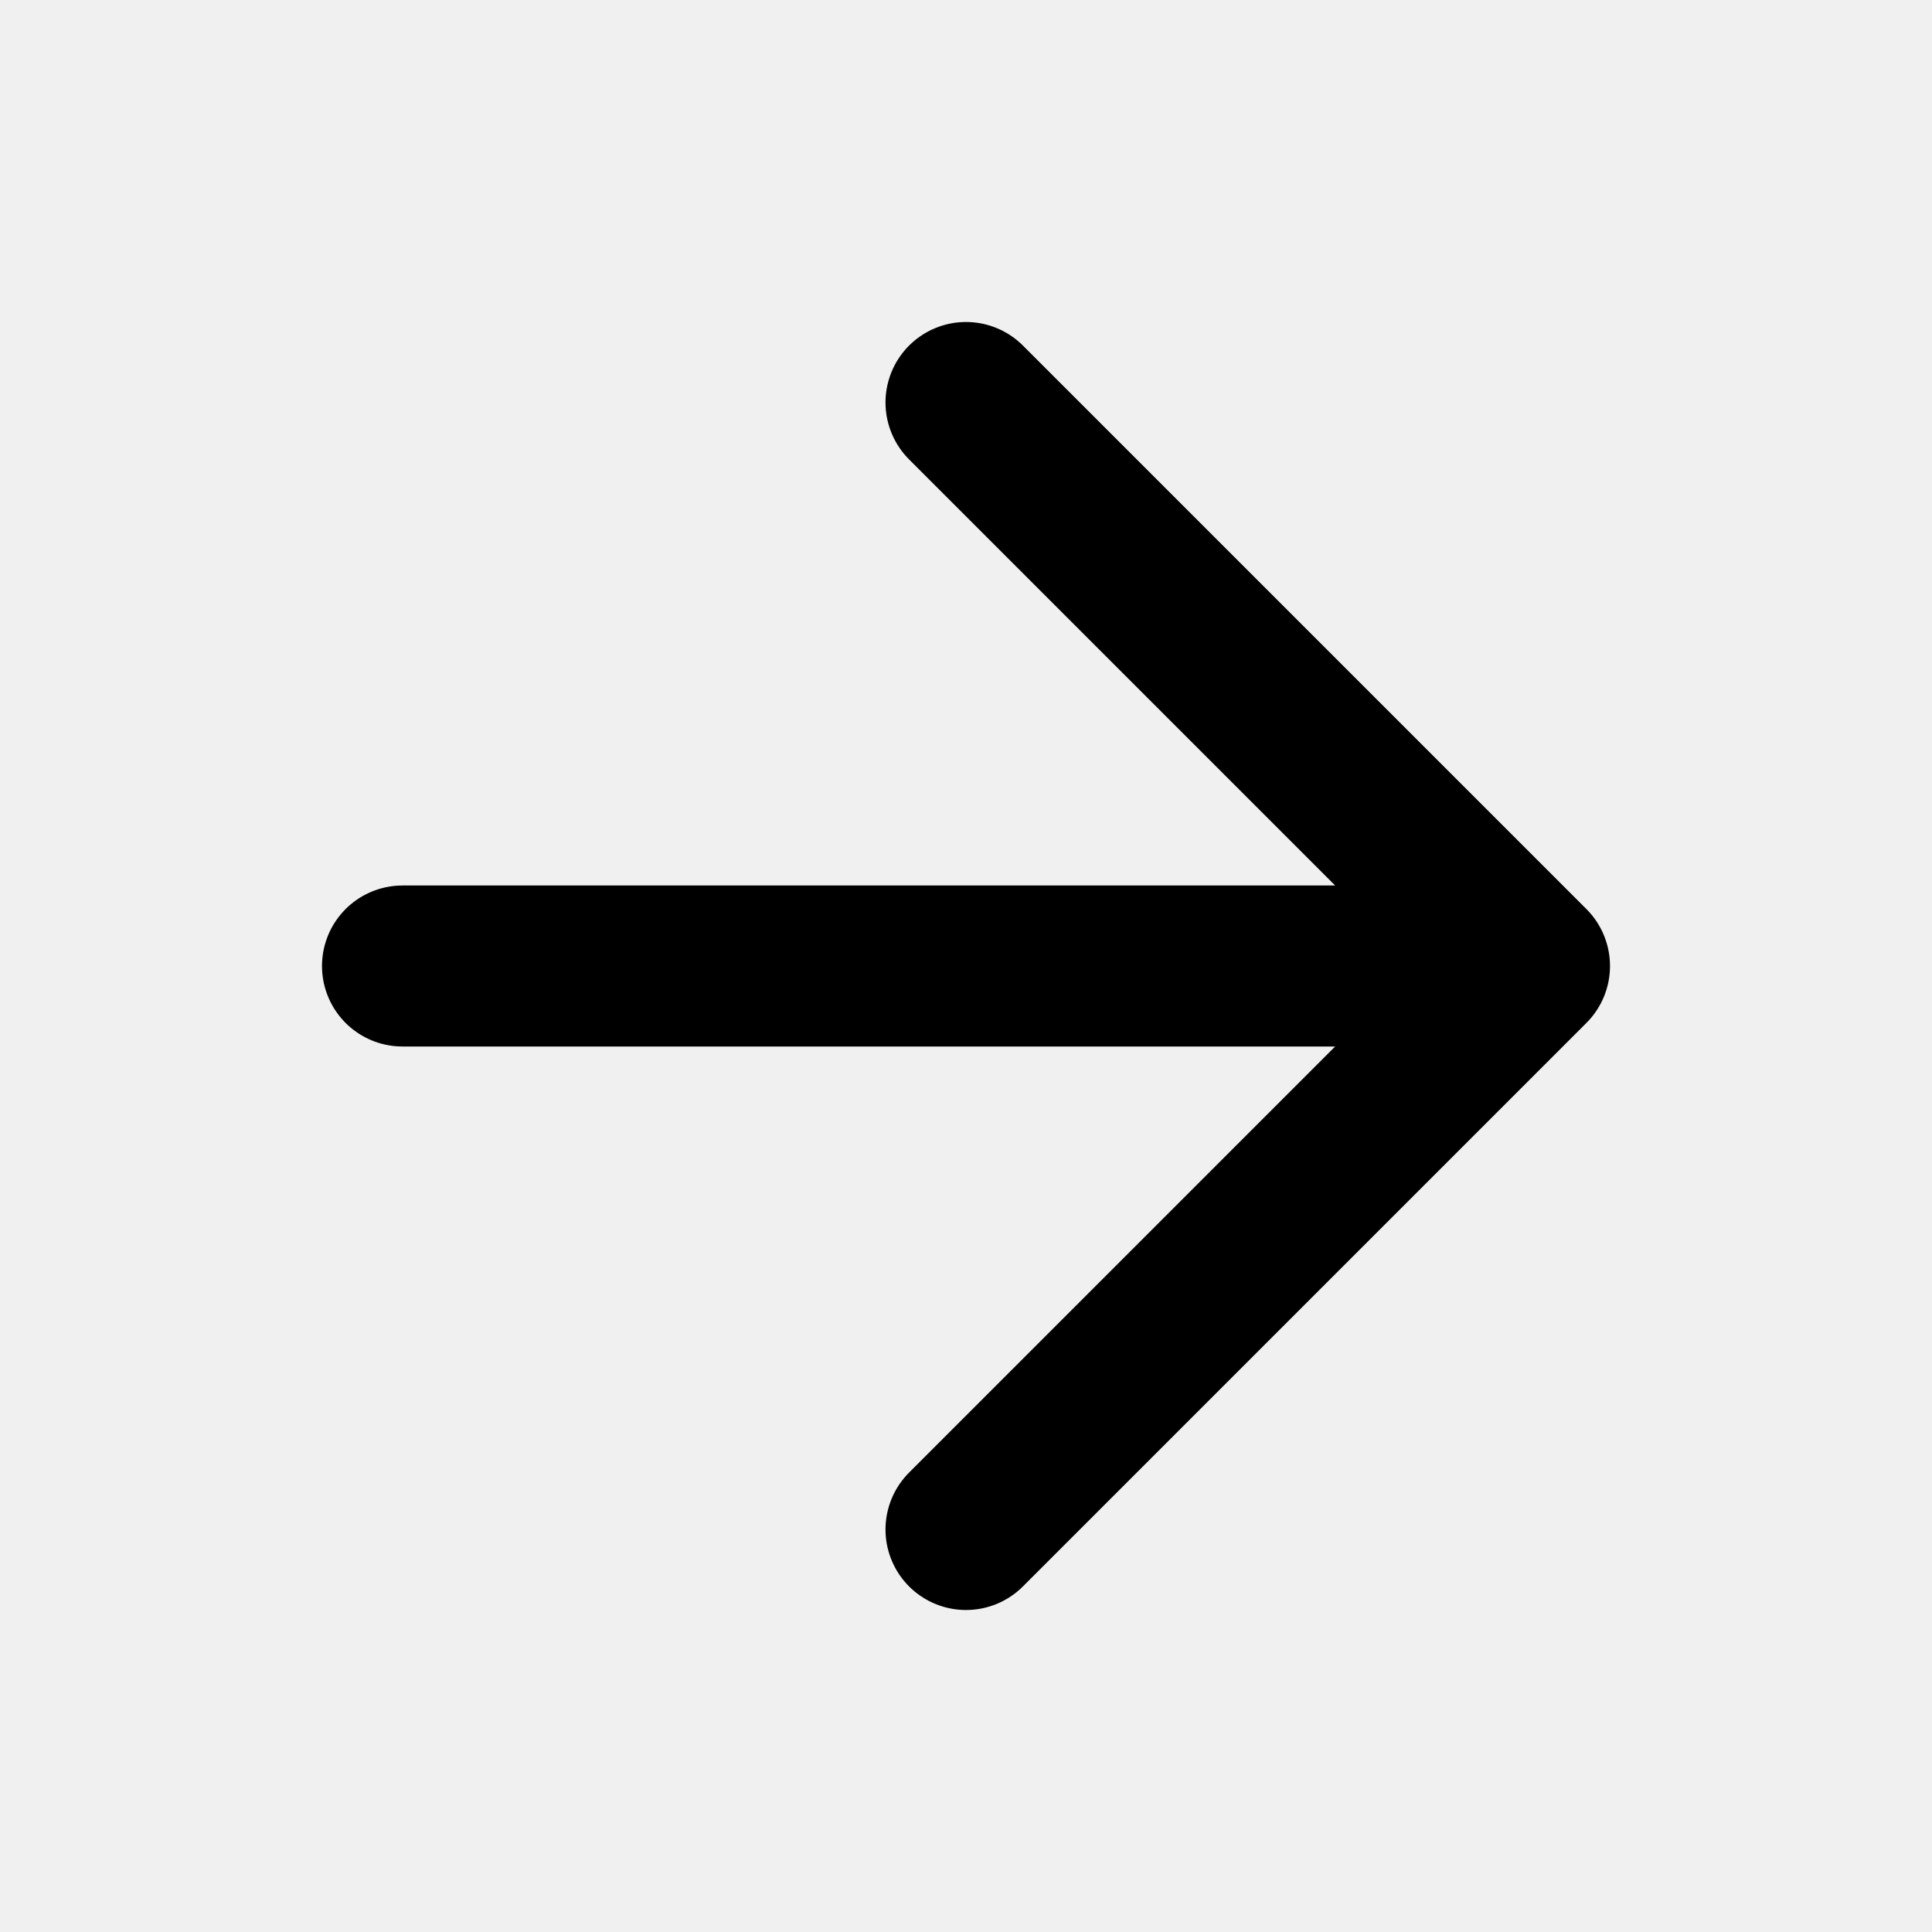
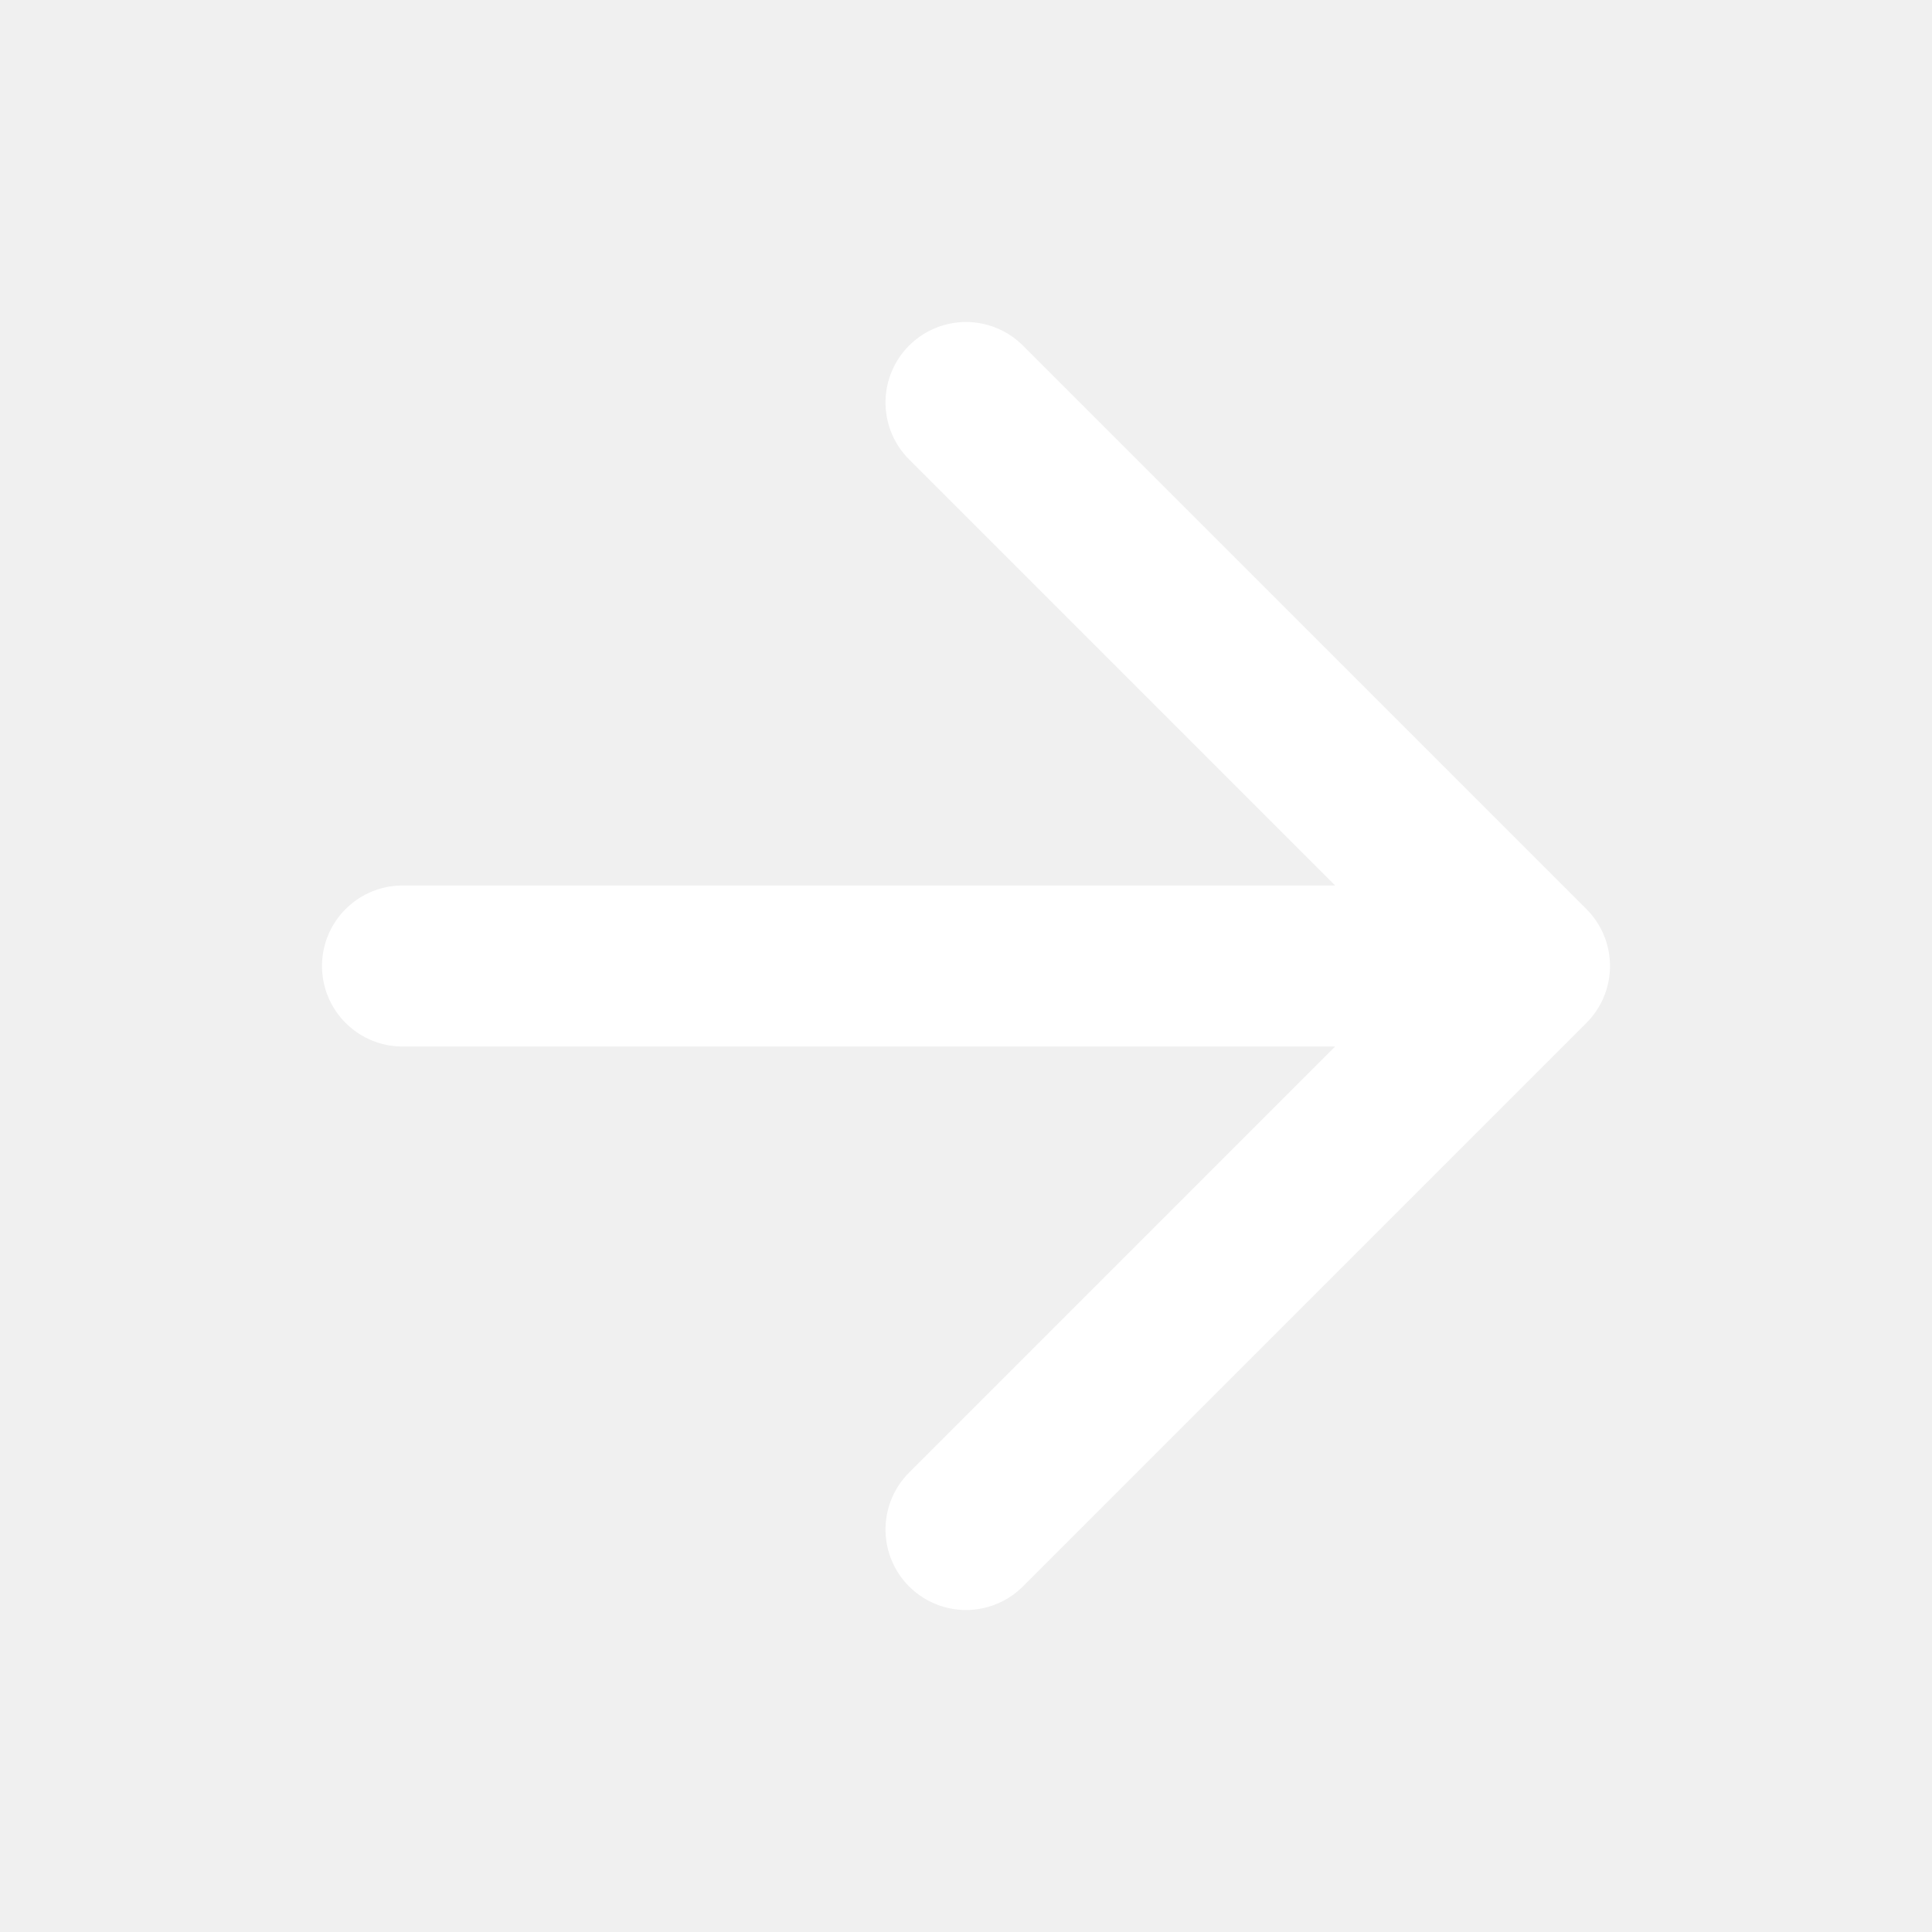
<svg xmlns="http://www.w3.org/2000/svg" width="24" height="24" viewBox="0 0 24 24">
-   <path fill="none" stroke="currentColor" stroke-linecap="round" stroke-linejoin="round" stroke-width="2" d="M5 12h14m-7-7l7 7l-7 7" />
+   <path fill="none" stroke="white" stroke-linecap="round" stroke-linejoin="round" stroke-width="2" d="M5 12h14m-7-7l7 7l-7 7" />
</svg>
